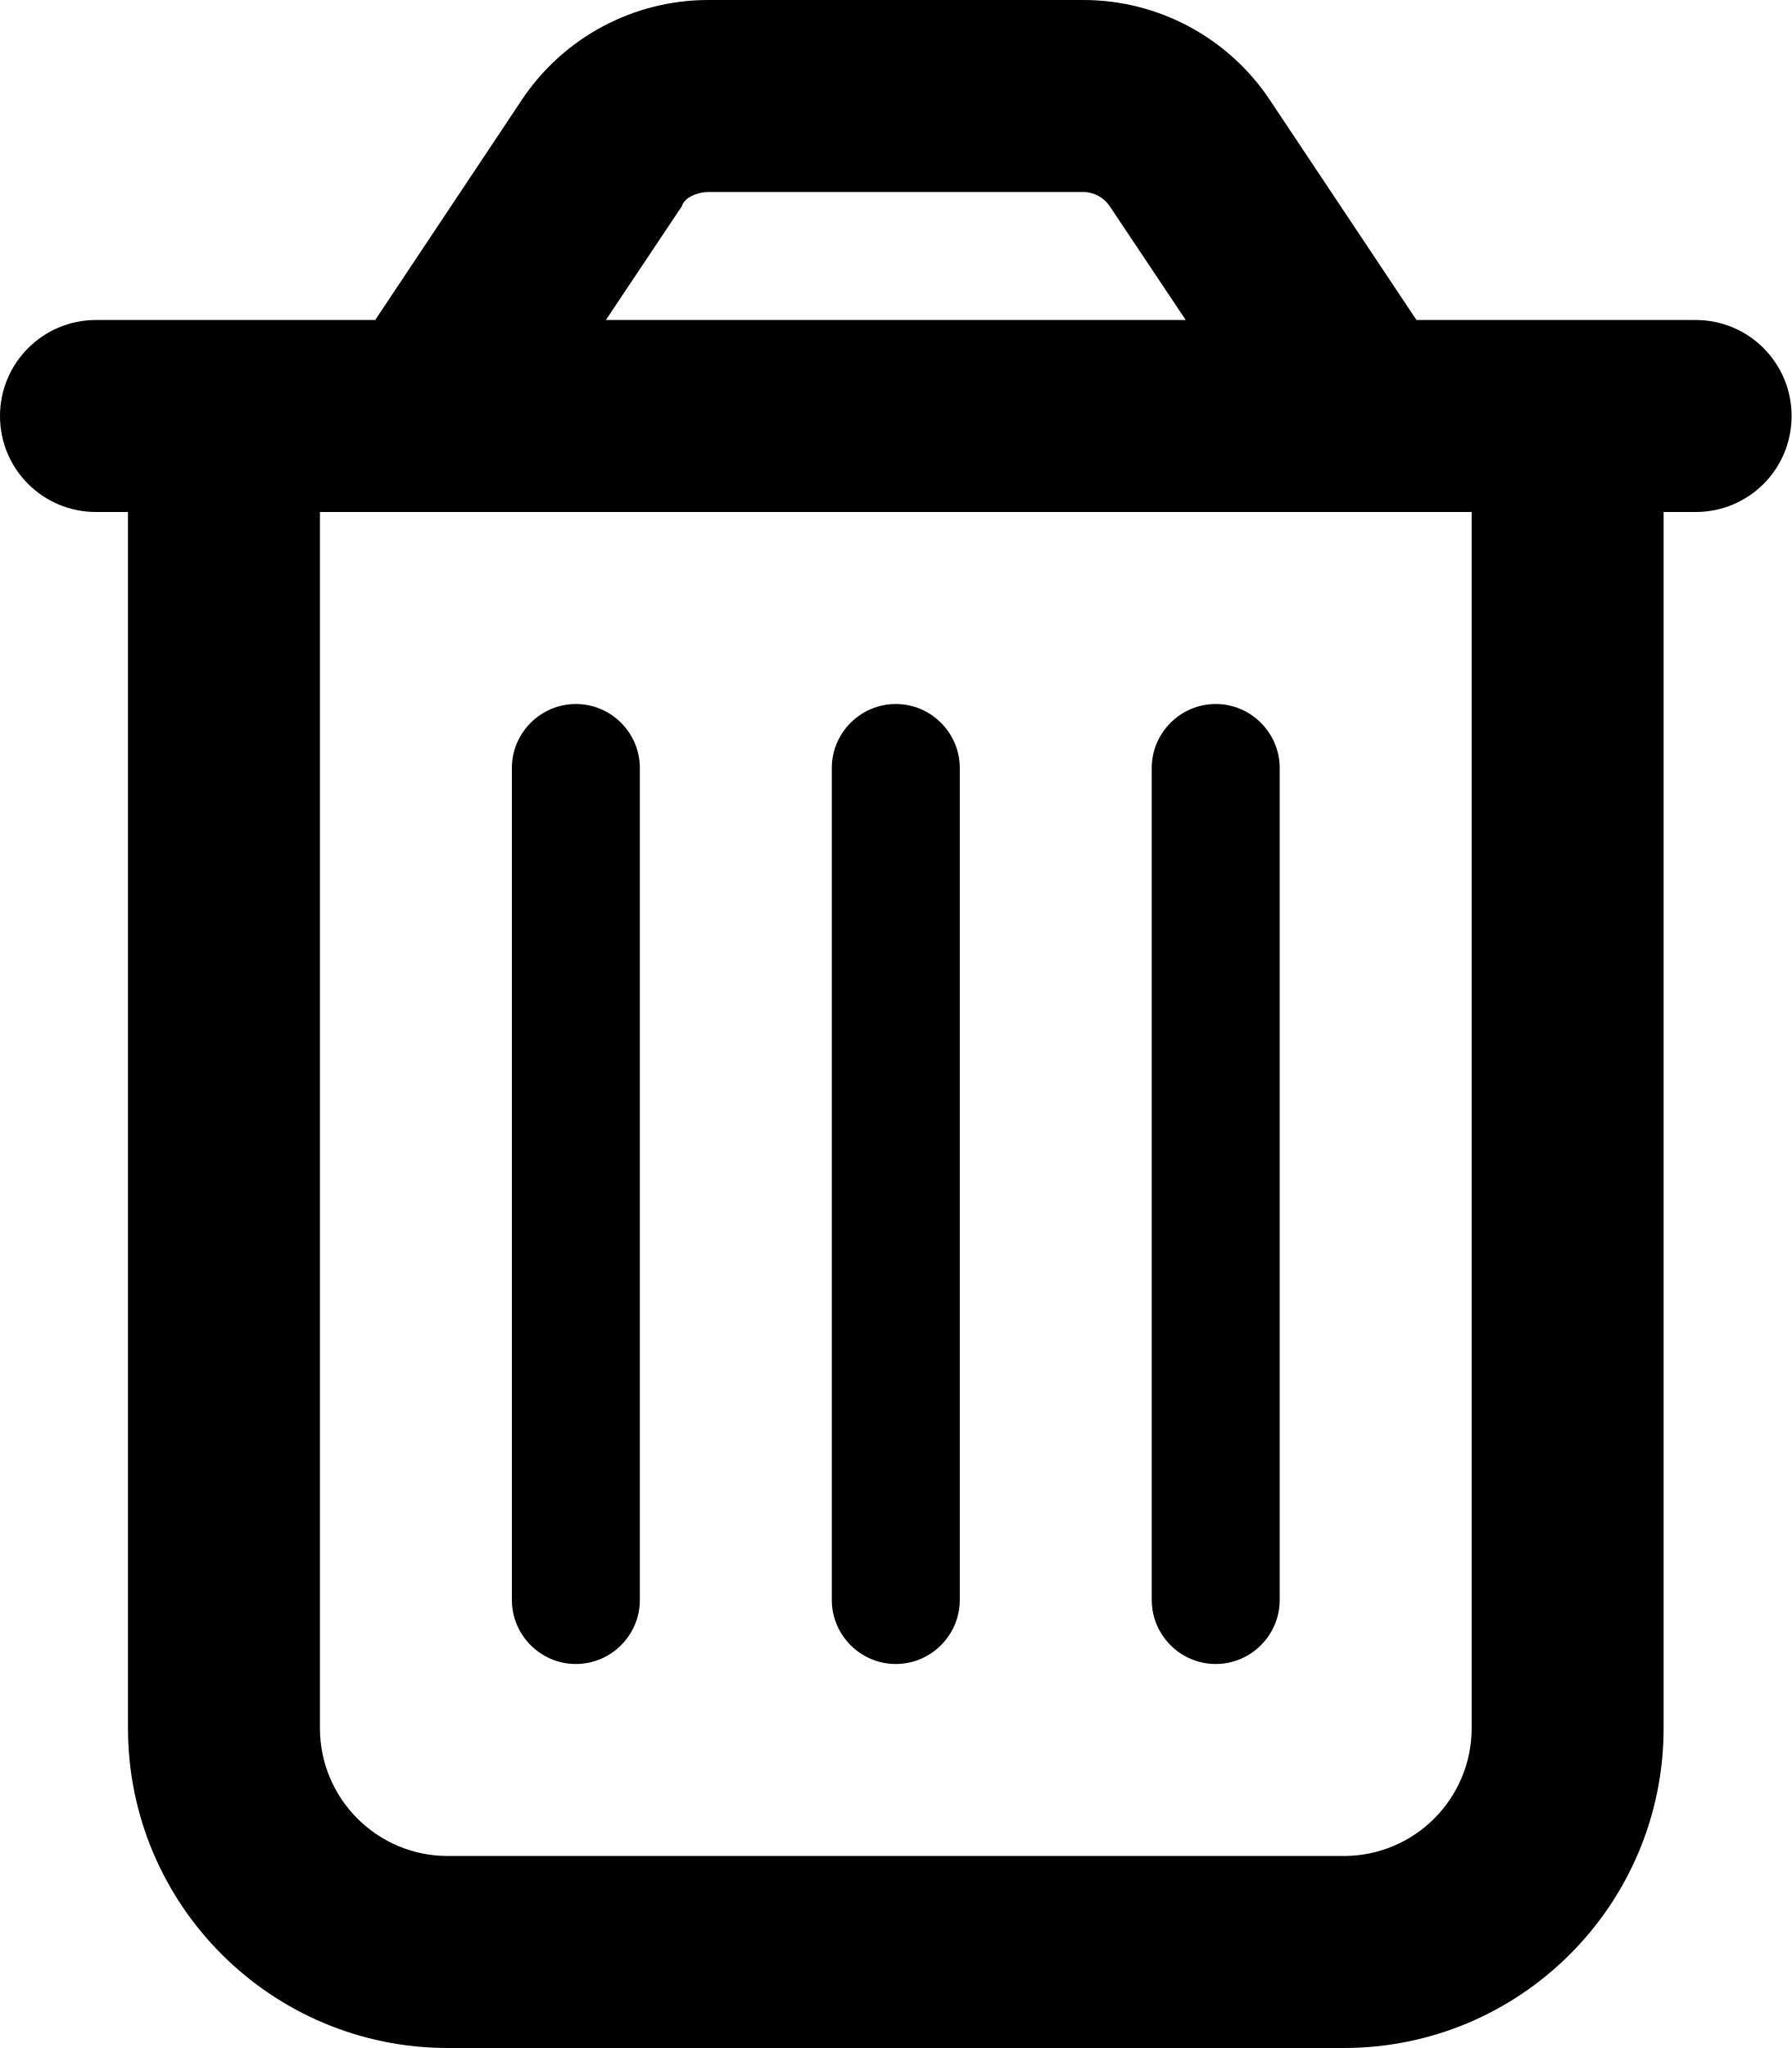
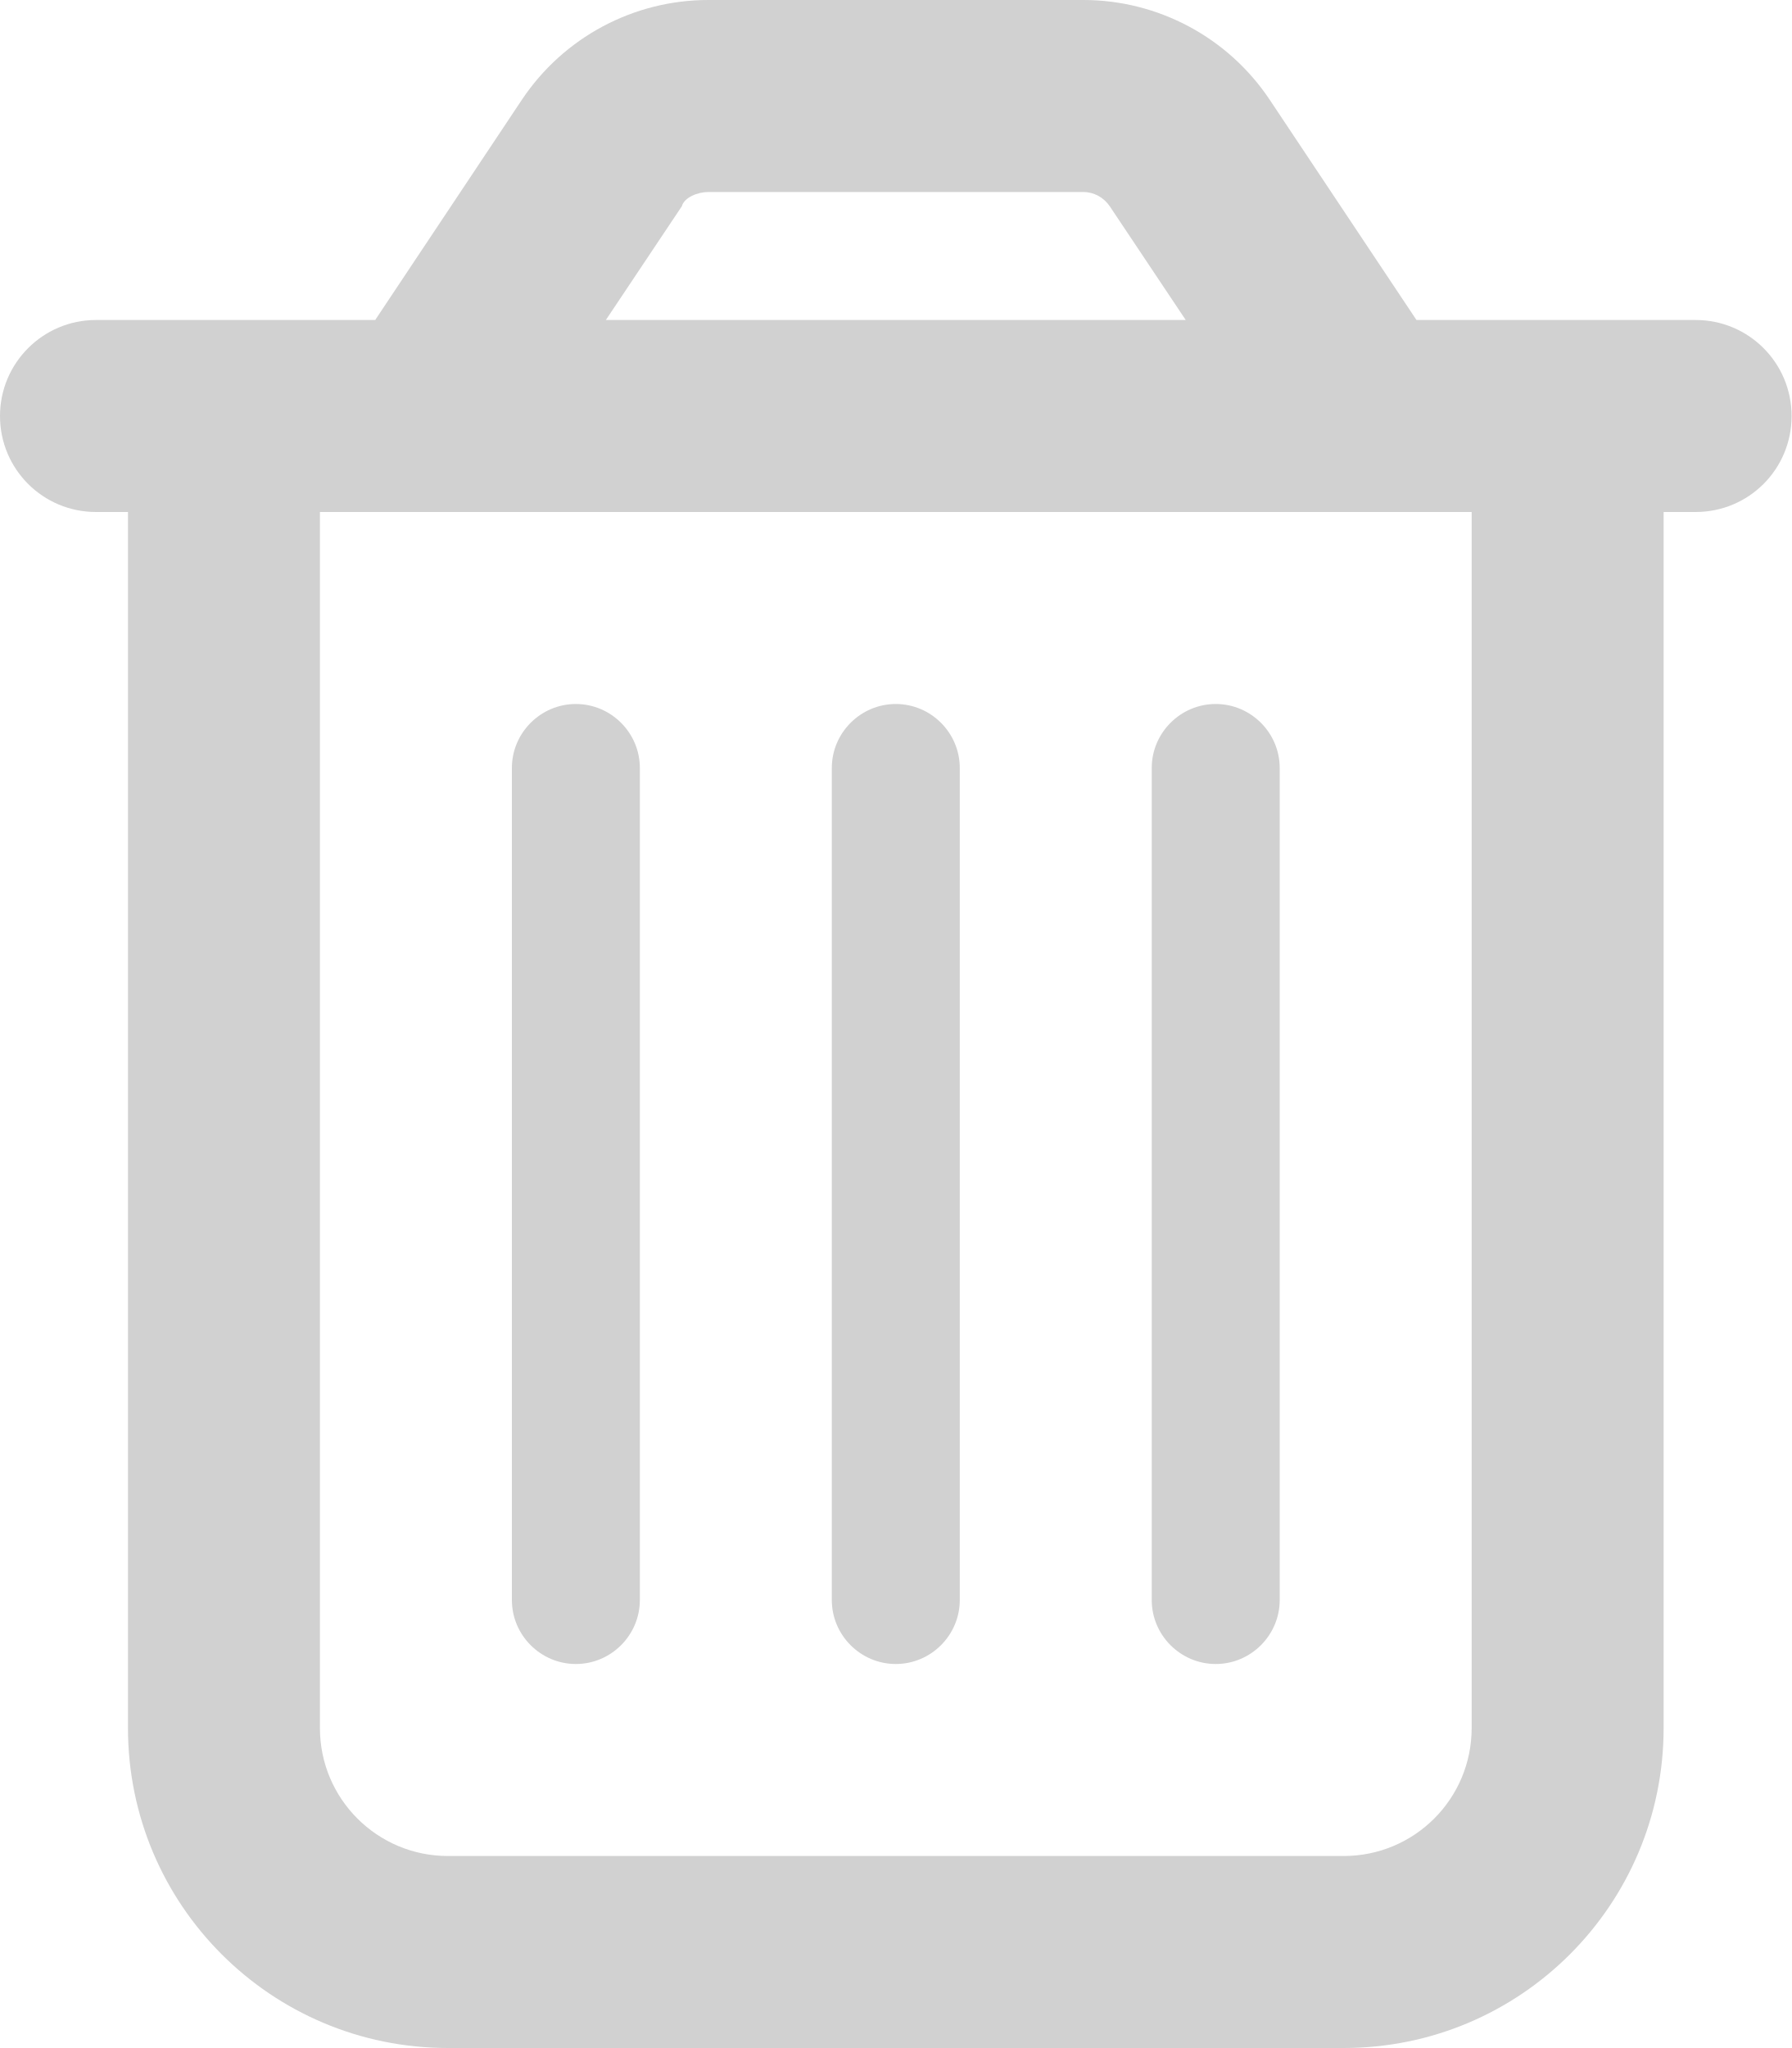
<svg xmlns="http://www.w3.org/2000/svg" viewBox="0 0 448 512">
-   <path d="M160 400C160 408.8 152.8 416 144 416C135.2 416 128 408.8 128 400V192C128 183.2 135.2 176 144 176C152.8 176 160 183.2 160 192V400zM240 400C240 408.8 232.8 416 224 416C215.2 416 208 408.8 208 400V192C208 183.2 215.2 176 224 176C232.8 176 240 183.2 240 192V400zM320 400C320 408.8 312.8 416 304 416C295.2 416 288 408.8 288 400V192C288 183.2 295.2 176 304 176C312.8 176 320 183.2 320 192V400zM317.5 24.94L354.2 80H424C437.3 80 448 90.75 448 104C448 117.3 437.3 128 424 128H416V432C416 476.2 380.2 512 336 512H112C67.82 512 32 476.2 32 432V128H24C10.75 128 0 117.3 0 104C0 90.75 10.75 80 24 80H93.82L130.5 24.94C140.9 9.357 158.4 0 177.1 0H270.9C289.6 0 307.1 9.358 317.5 24.94H317.5zM151.5 80H296.5L277.5 51.56C276 49.34 273.5 48 270.9 48H177.1C174.5 48 171.1 49.34 170.5 51.56L151.5 80zM80 432C80 449.7 94.33 464 112 464H336C353.7 464 368 449.7 368 432V128H80V432z" />
+   <path fill="#d1d1d1" d="M160 400C160 408.8 152.8 416 144 416C135.2 416 128 408.8 128 400V192C128 183.2 135.2 176 144 176C152.8 176 160 183.2 160 192V400zM240 400C240 408.8 232.8 416 224 416C215.2 416 208 408.8 208 400V192C208 183.2 215.2 176 224 176C232.8 176 240 183.2 240 192V400zM320 400C320 408.8 312.8 416 304 416C295.2 416 288 408.8 288 400V192C288 183.2 295.2 176 304 176C312.8 176 320 183.2 320 192V400zM317.5 24.94L354.2 80H424C437.3 80 448 90.75 448 104C448 117.3 437.3 128 424 128H416V432C416 476.2 380.2 512 336 512H112C67.82 512 32 476.2 32 432V128H24C10.75 128 0 117.3 0 104C0 90.75 10.75 80 24 80H93.82L130.5 24.94C140.9 9.357 158.4 0 177.1 0H270.9C289.6 0 307.1 9.358 317.5 24.94H317.5zM151.5 80H296.5L277.5 51.56C276 49.34 273.5 48 270.9 48H177.1C174.5 48 171.1 49.34 170.5 51.56L151.5 80zM80 432C80 449.7 94.33 464 112 464H336C353.7 464 368 449.7 368 432V128H80V432z" />
</svg>
